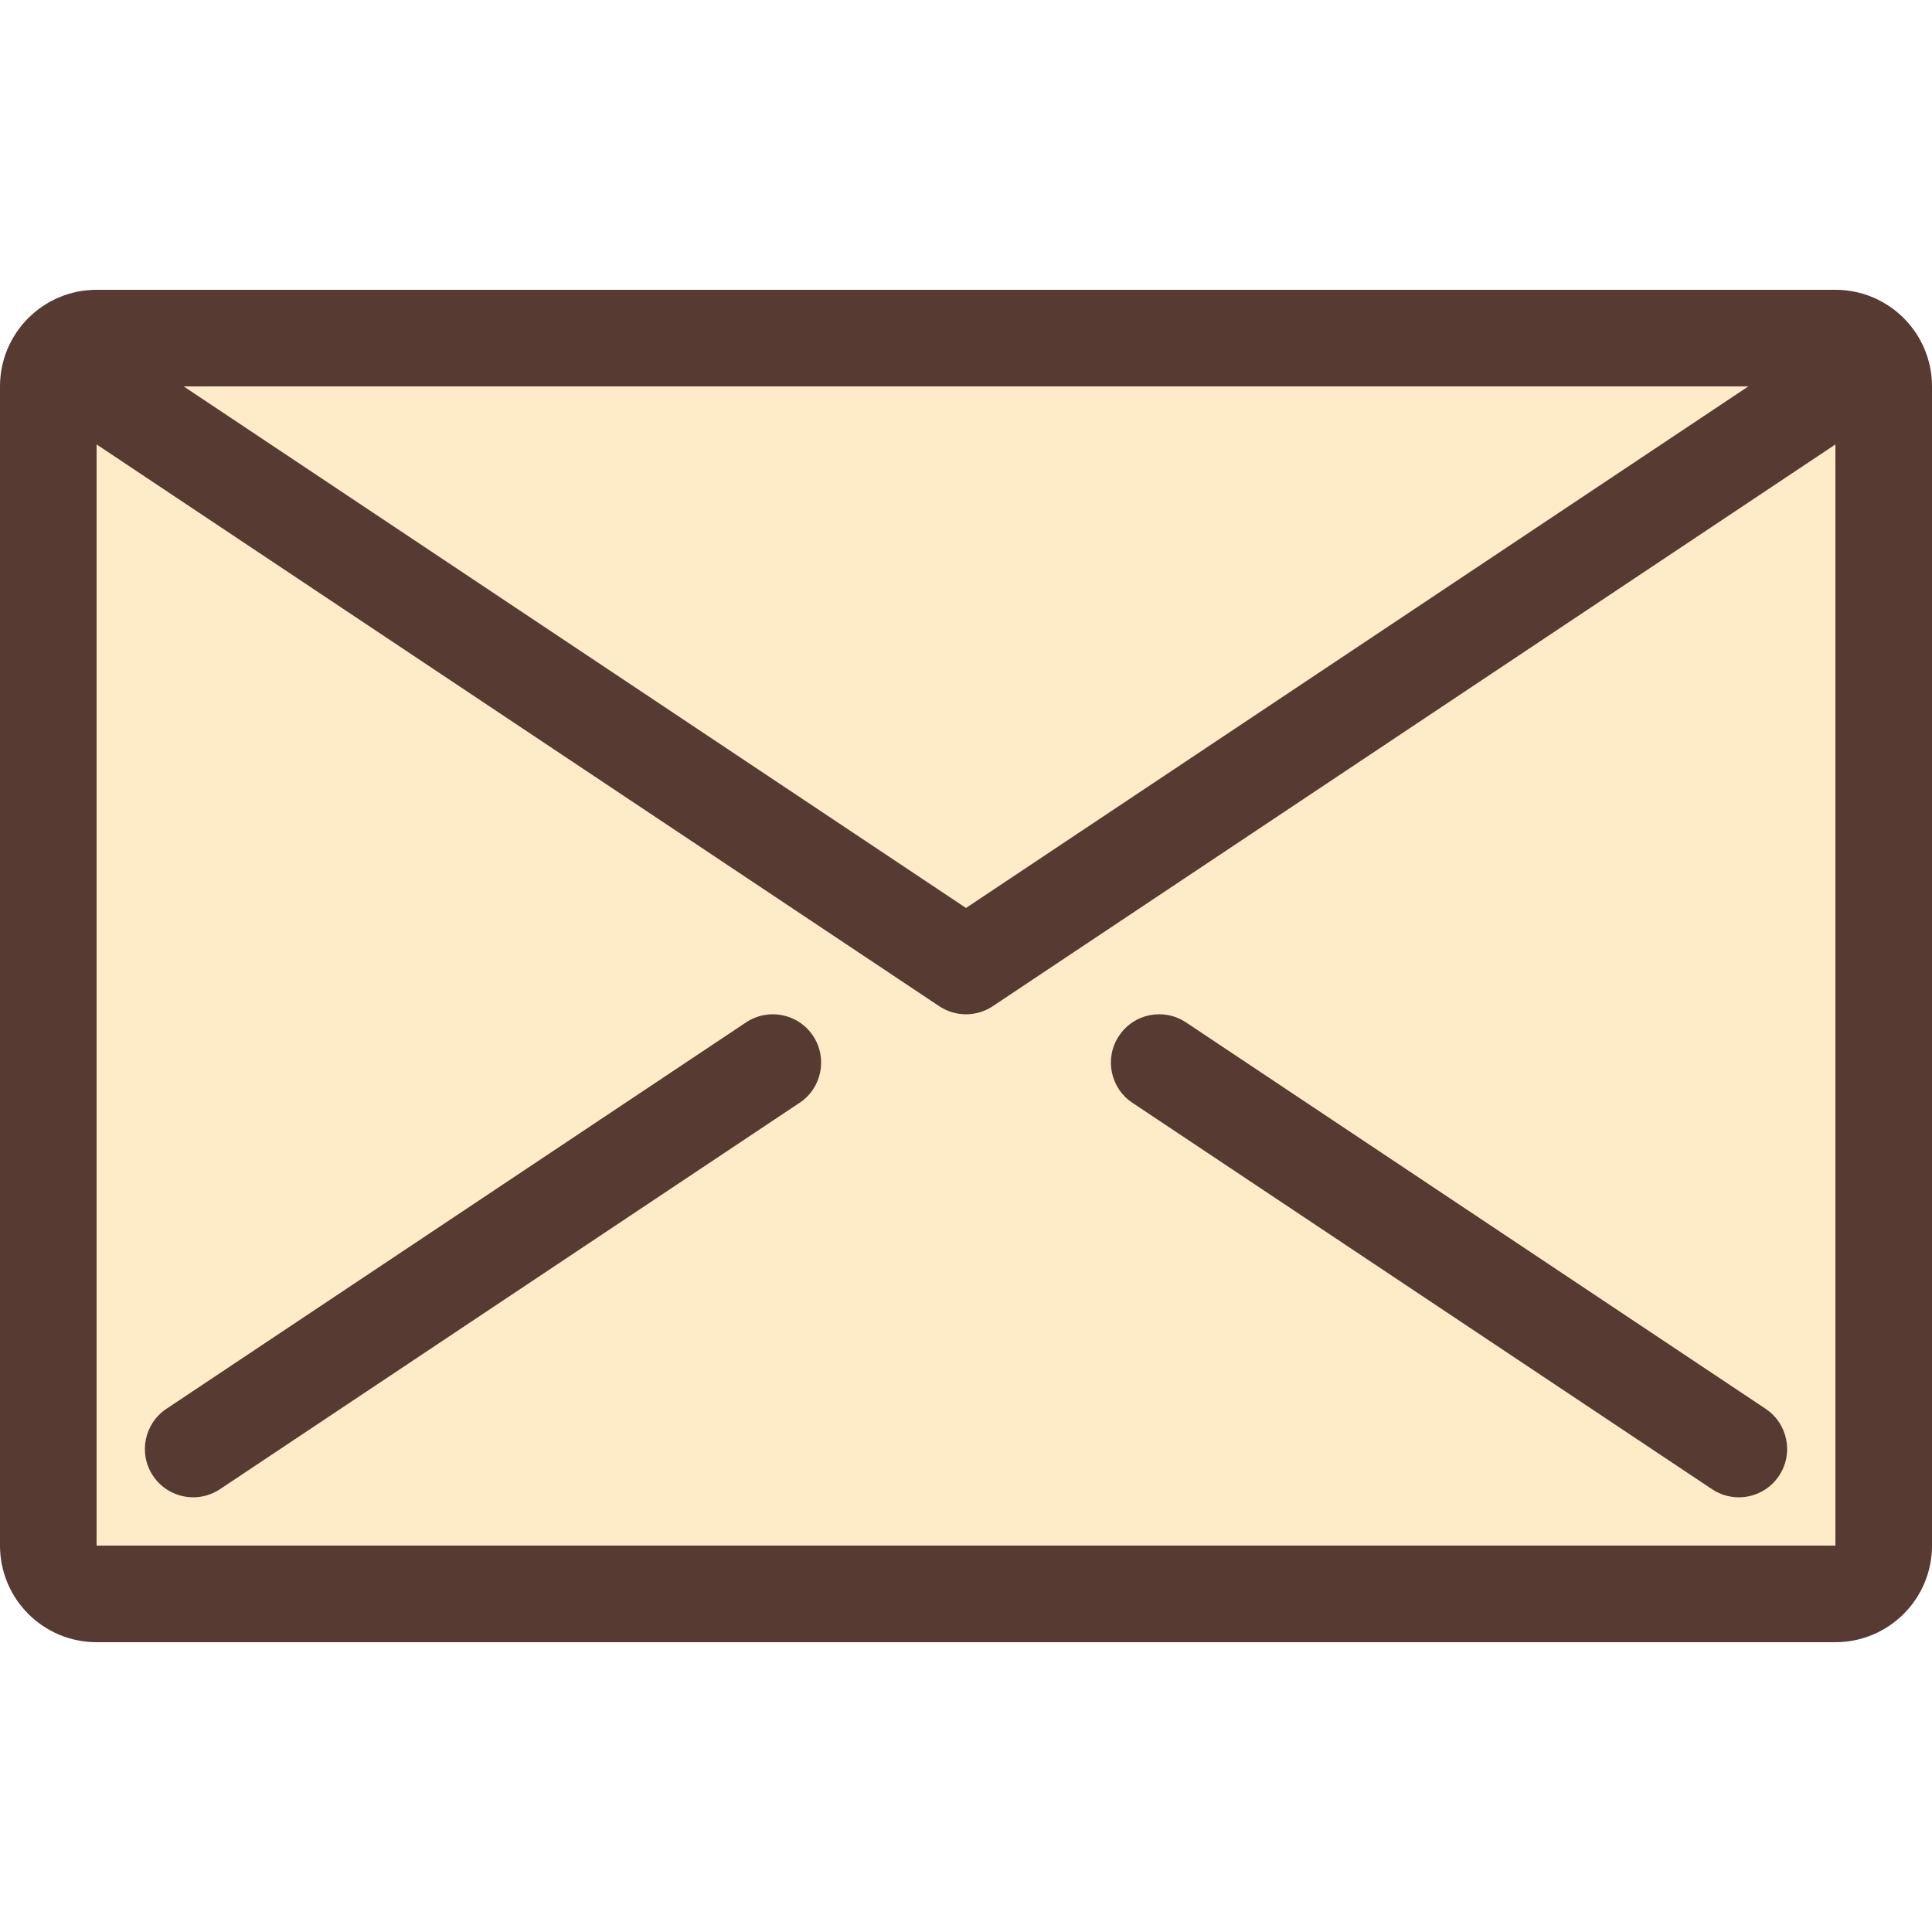
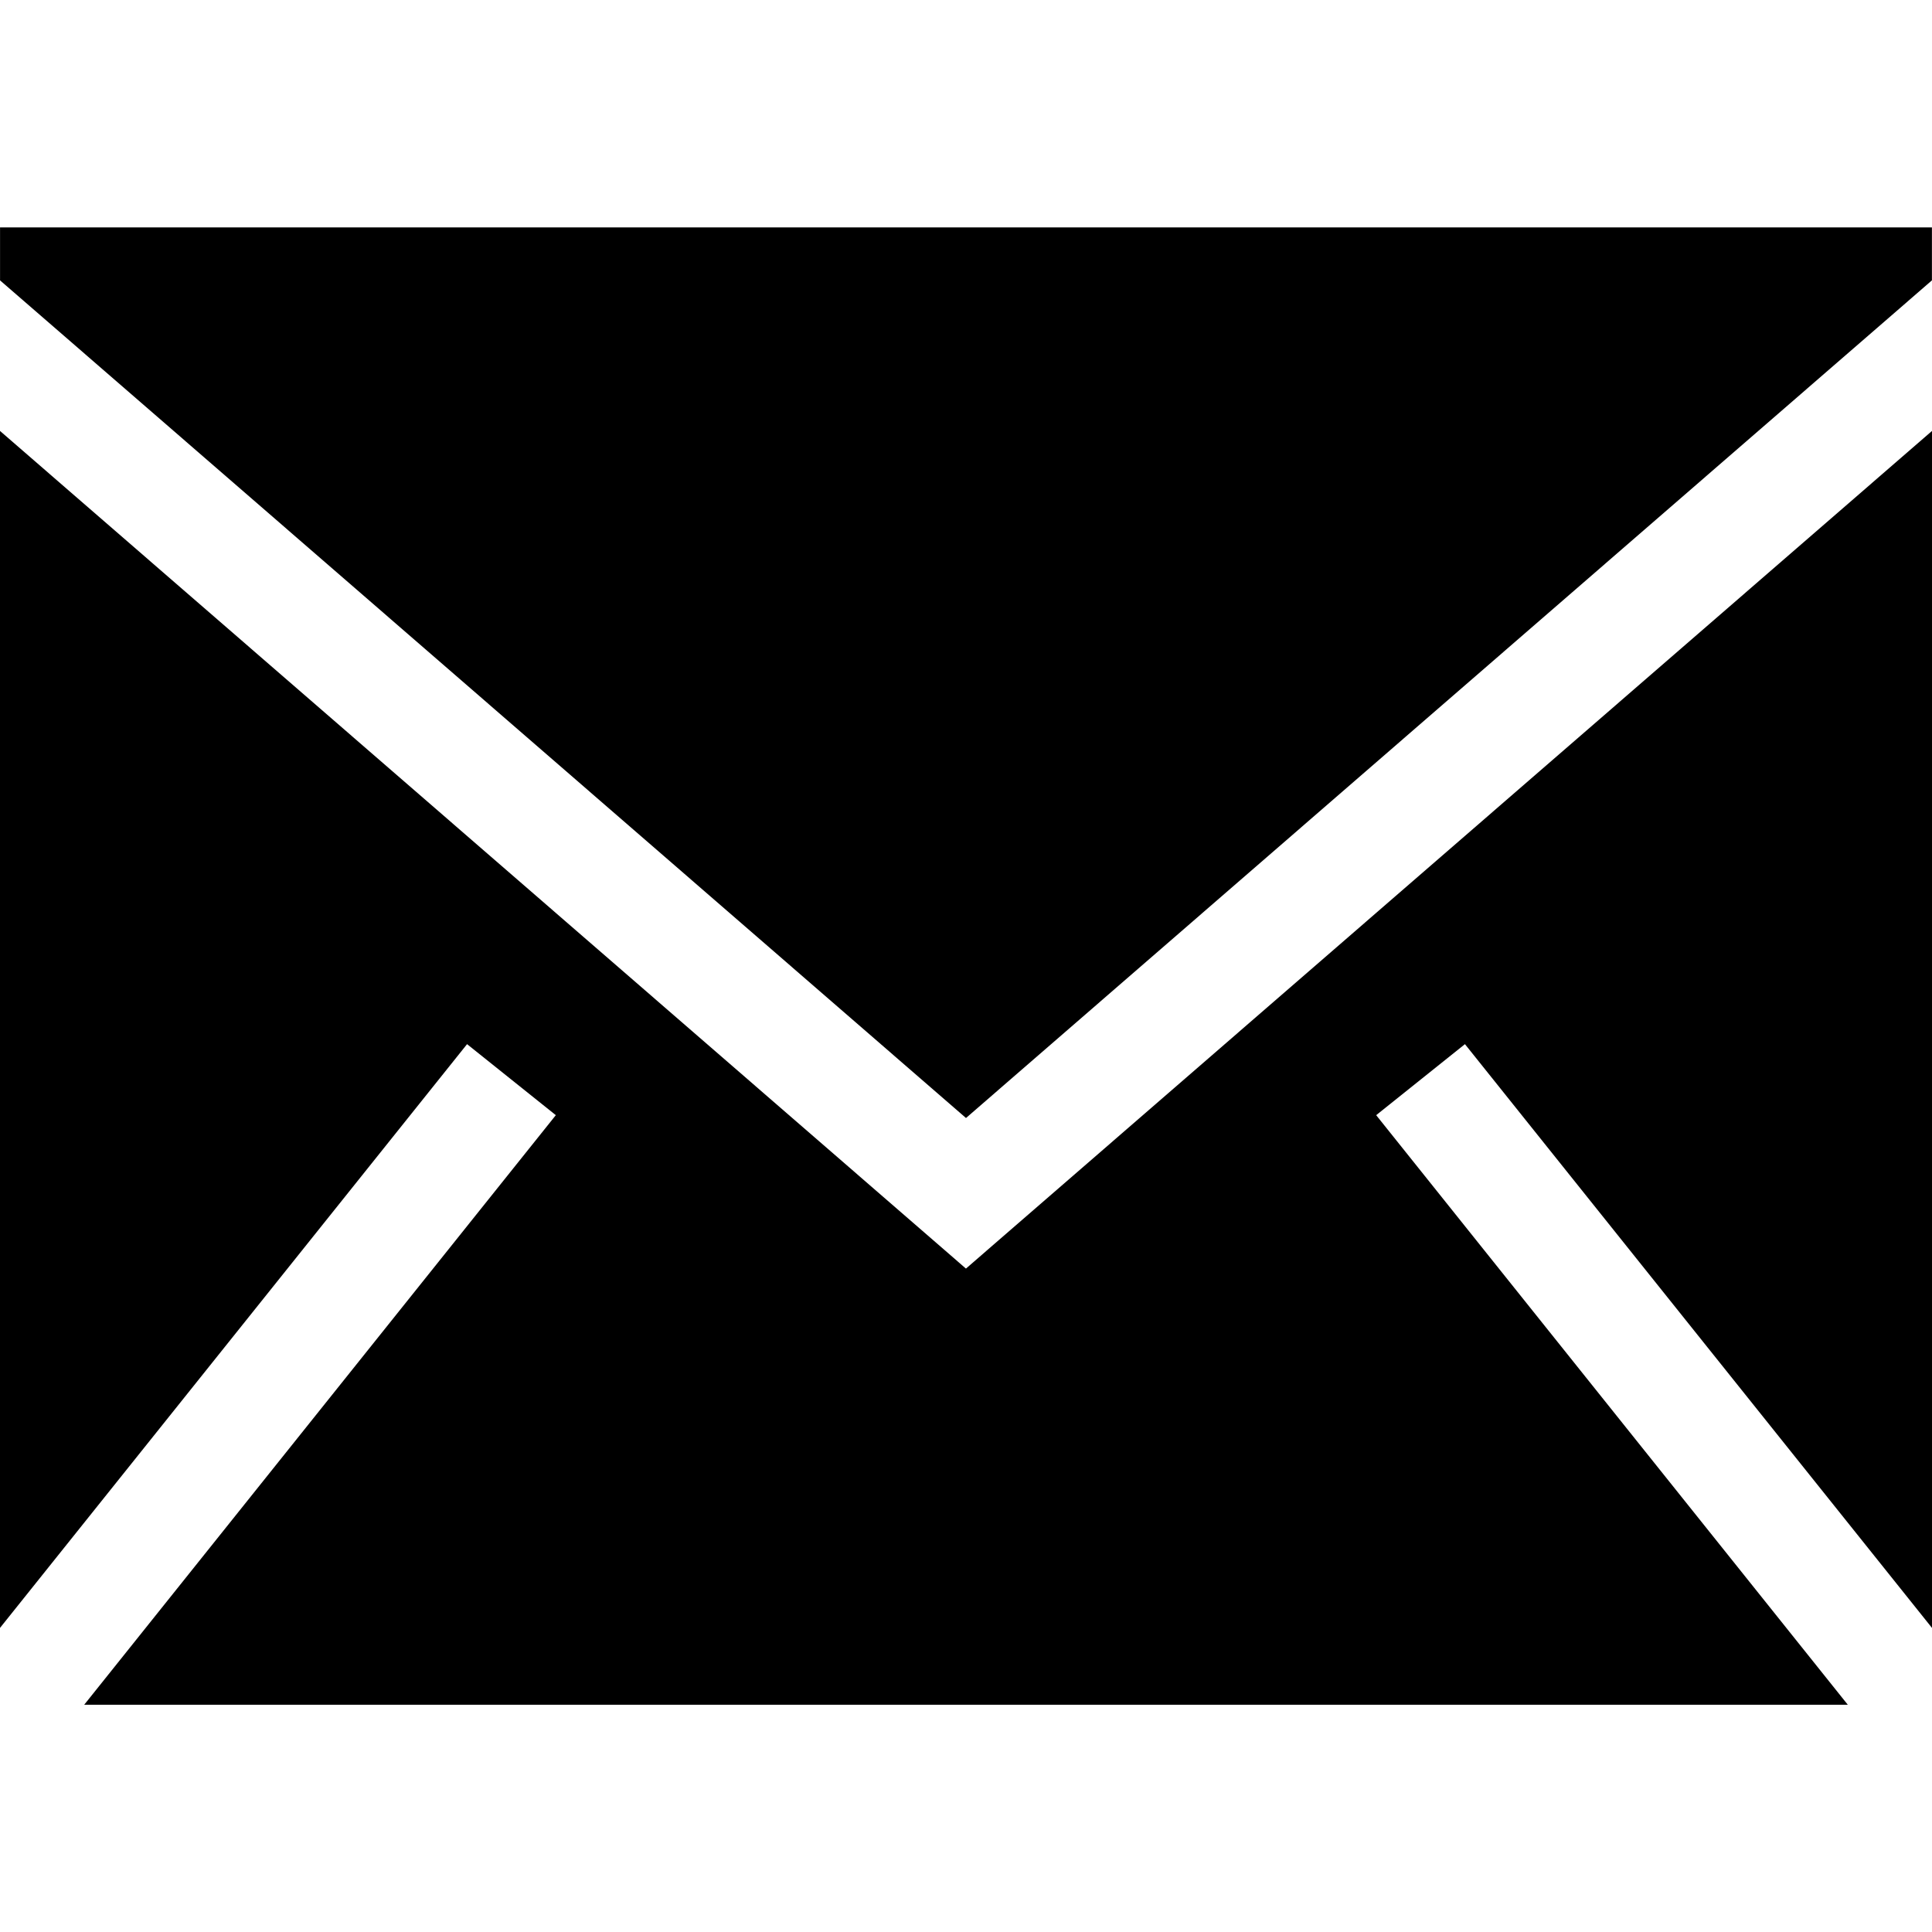
- <svg xmlns="http://www.w3.org/2000/svg" height="800px" width="800px" version="1.1" id="Layer_1" viewBox="0 0 512 512" xml:space="preserve">
-   <path style="fill:#FEEBC7;" d="M12.8,89.6v332.8h486.4V89.6H12.8z" />
-   <g>
-     <path style="fill:#573A32;" d="M486.4,76.8H25.6C11.46,76.8,0,88.26,0,102.4v307.2c0,14.14,11.46,25.6,25.6,25.6h460.8   c14.14,0,25.6-11.46,25.6-25.6V102.4C512,88.26,500.54,76.8,486.4,76.8z M463.326,102.4L256,240.623L48.674,102.4H463.326z    M486.4,409.6H25.6V117.777L248.9,266.65c2.15,1.425,4.625,2.15,7.1,2.15c2.475,0,4.949-0.725,7.1-2.15l223.3-148.873V409.6z" />
-     <path style="fill:#573A32;" d="M197.7,270.95L44.1,373.35c-5.888,3.925-7.475,11.878-3.55,17.749c2.466,3.703,6.528,5.7,10.667,5.7   c2.441,0,4.898-0.7,7.091-2.15l153.6-102.4c5.888-3.925,7.475-11.878,3.55-17.749C211.541,268.604,203.597,267.025,197.7,270.95z" />
-     <path style="fill:#573A32;" d="M300.1,292.25l153.6,102.4c2.185,1.451,4.651,2.15,7.091,2.15c4.139,0,8.201-1.997,10.667-5.7   c3.925-5.871,2.338-13.824-3.55-17.749l-153.6-102.4c-5.914-3.925-13.85-2.347-17.749,3.55   C292.625,280.371,294.212,288.324,300.1,292.25z" />
-   </g>
+ <svg xmlns="http://www.w3.org/2000/svg" fill="#000000" width="800px" height="800px" viewBox="0 0 1920 1920">
+   <path d="M1920 428.266v1189.54l-464.16-580.146-88.203 70.585 468.679 585.904H83.684l468.679-585.904-88.202-70.585L0 1617.805V428.265l959.944 832.441L1920 428.266ZM1919.932 226v52.627l-959.943 832.44L.045 278.628V226h1919.887Z" fill-rule="evenodd" />
</svg>
